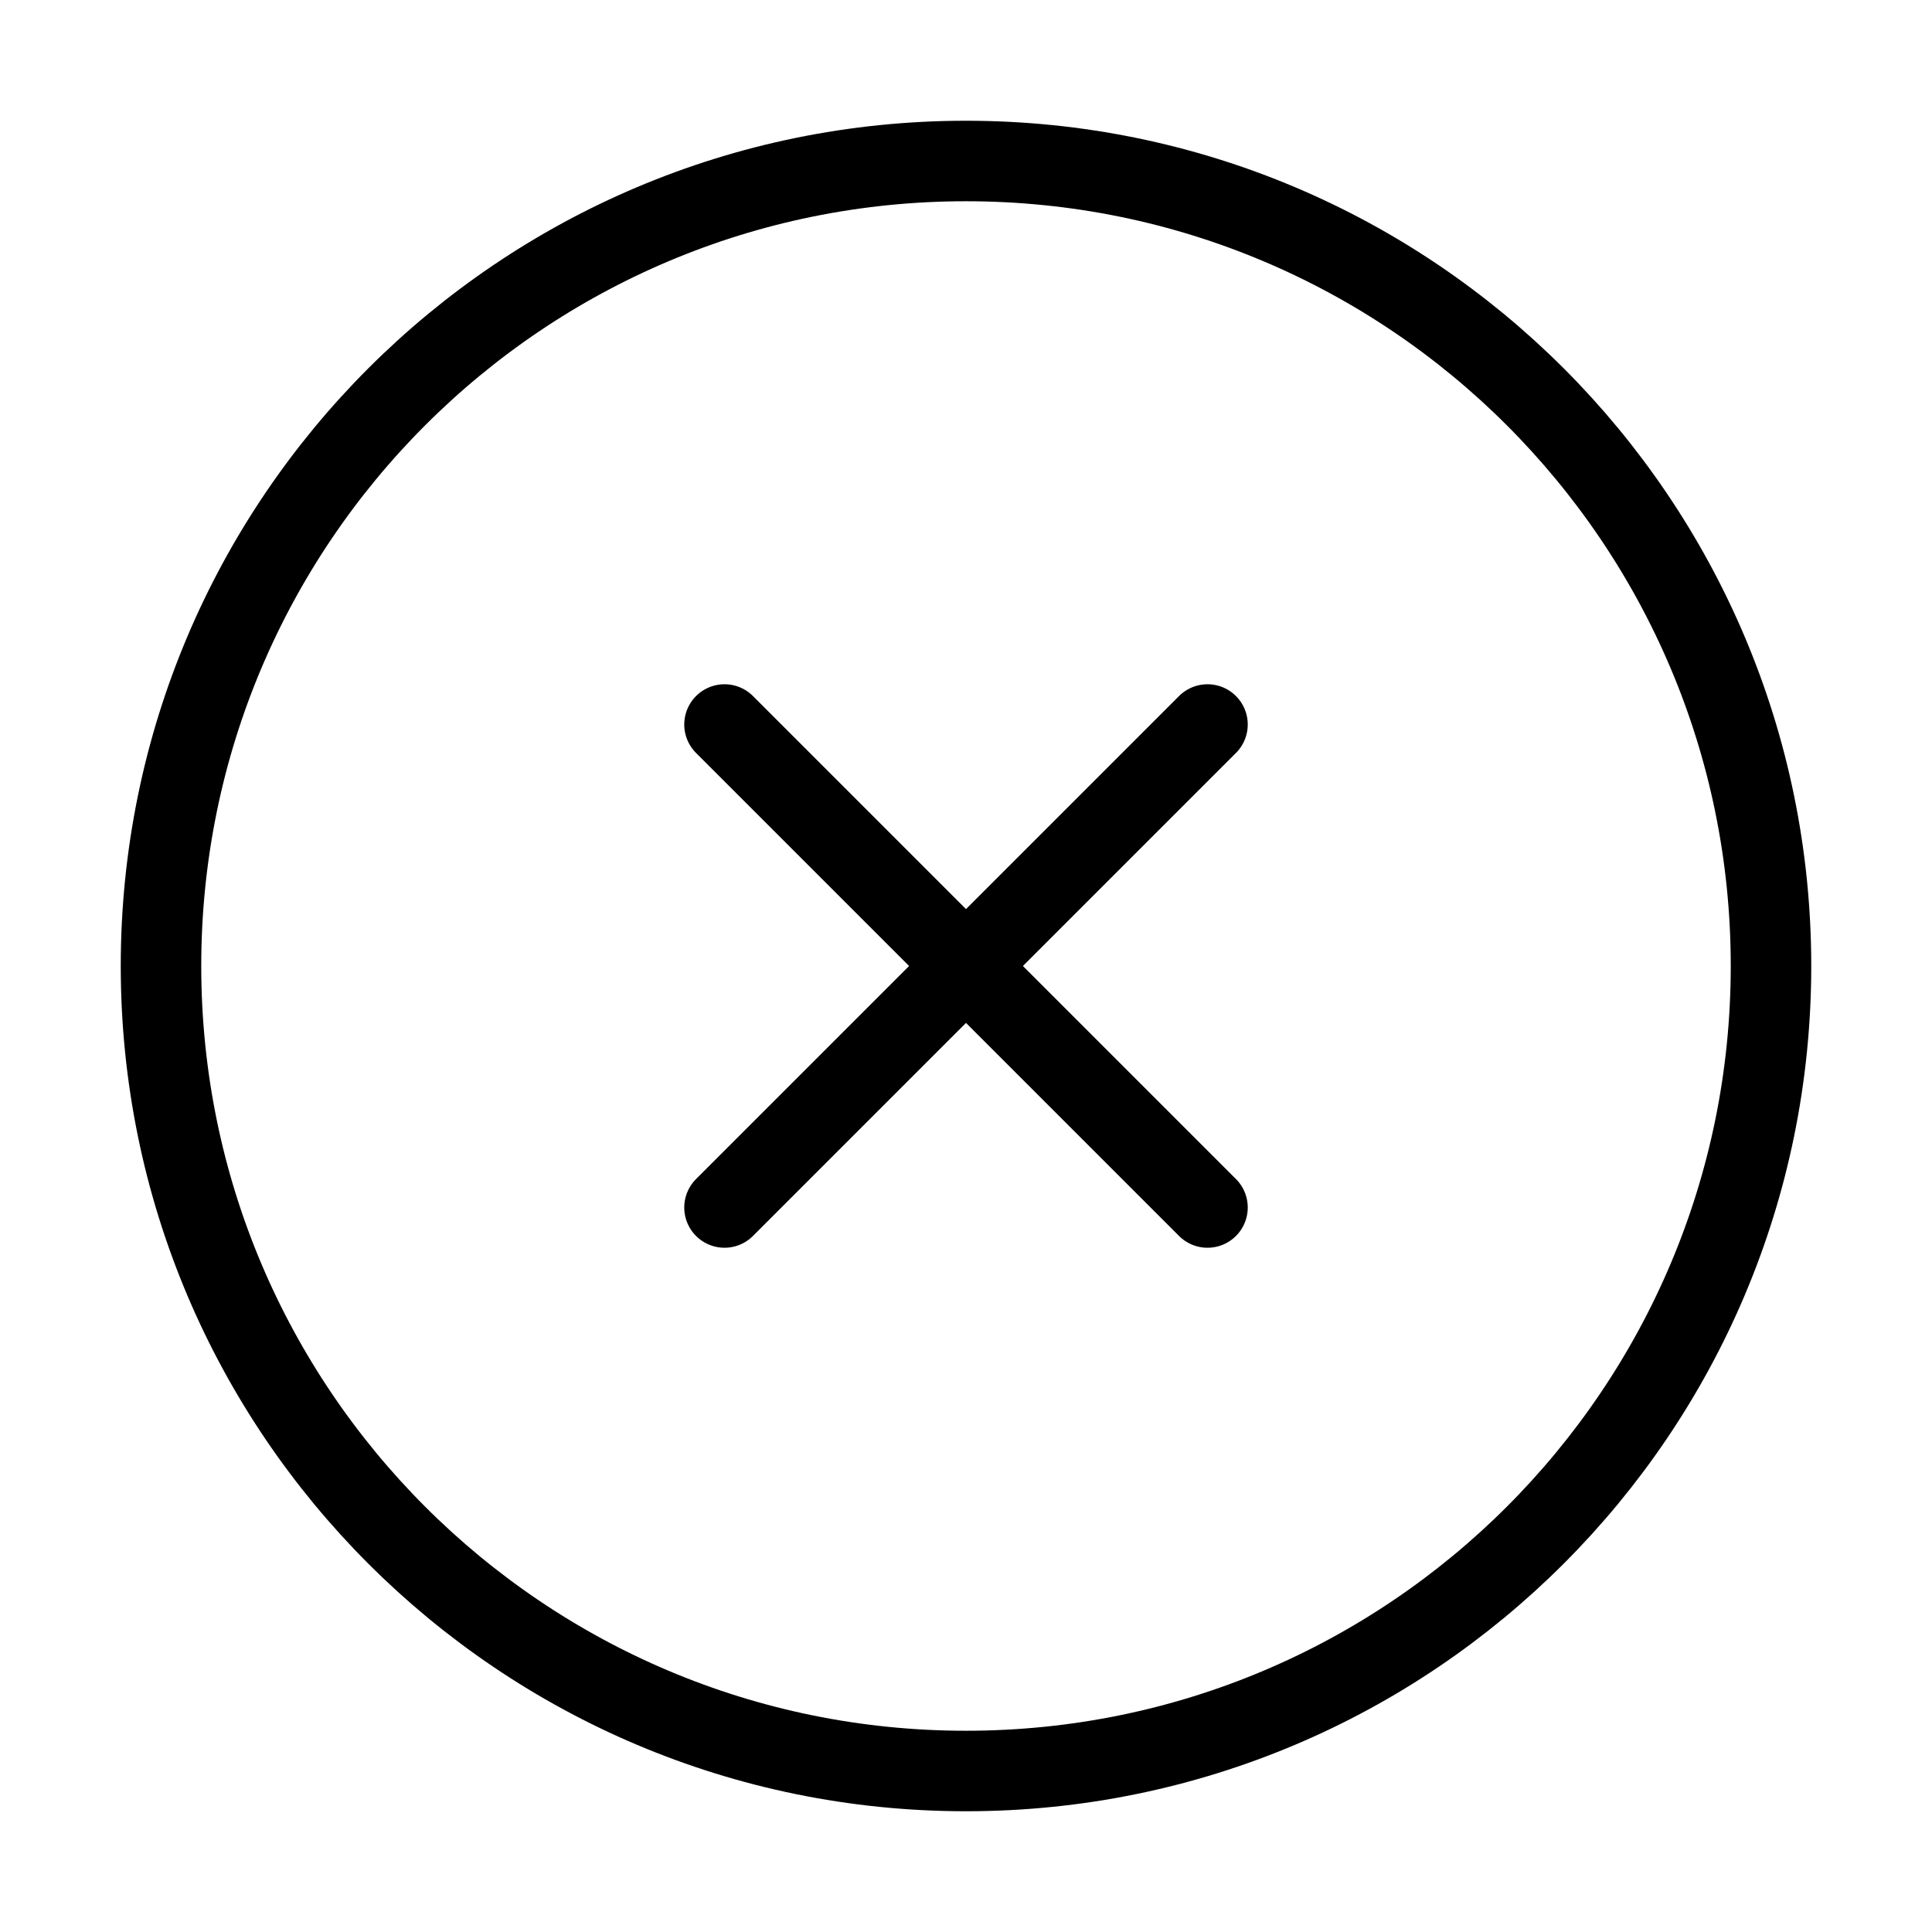
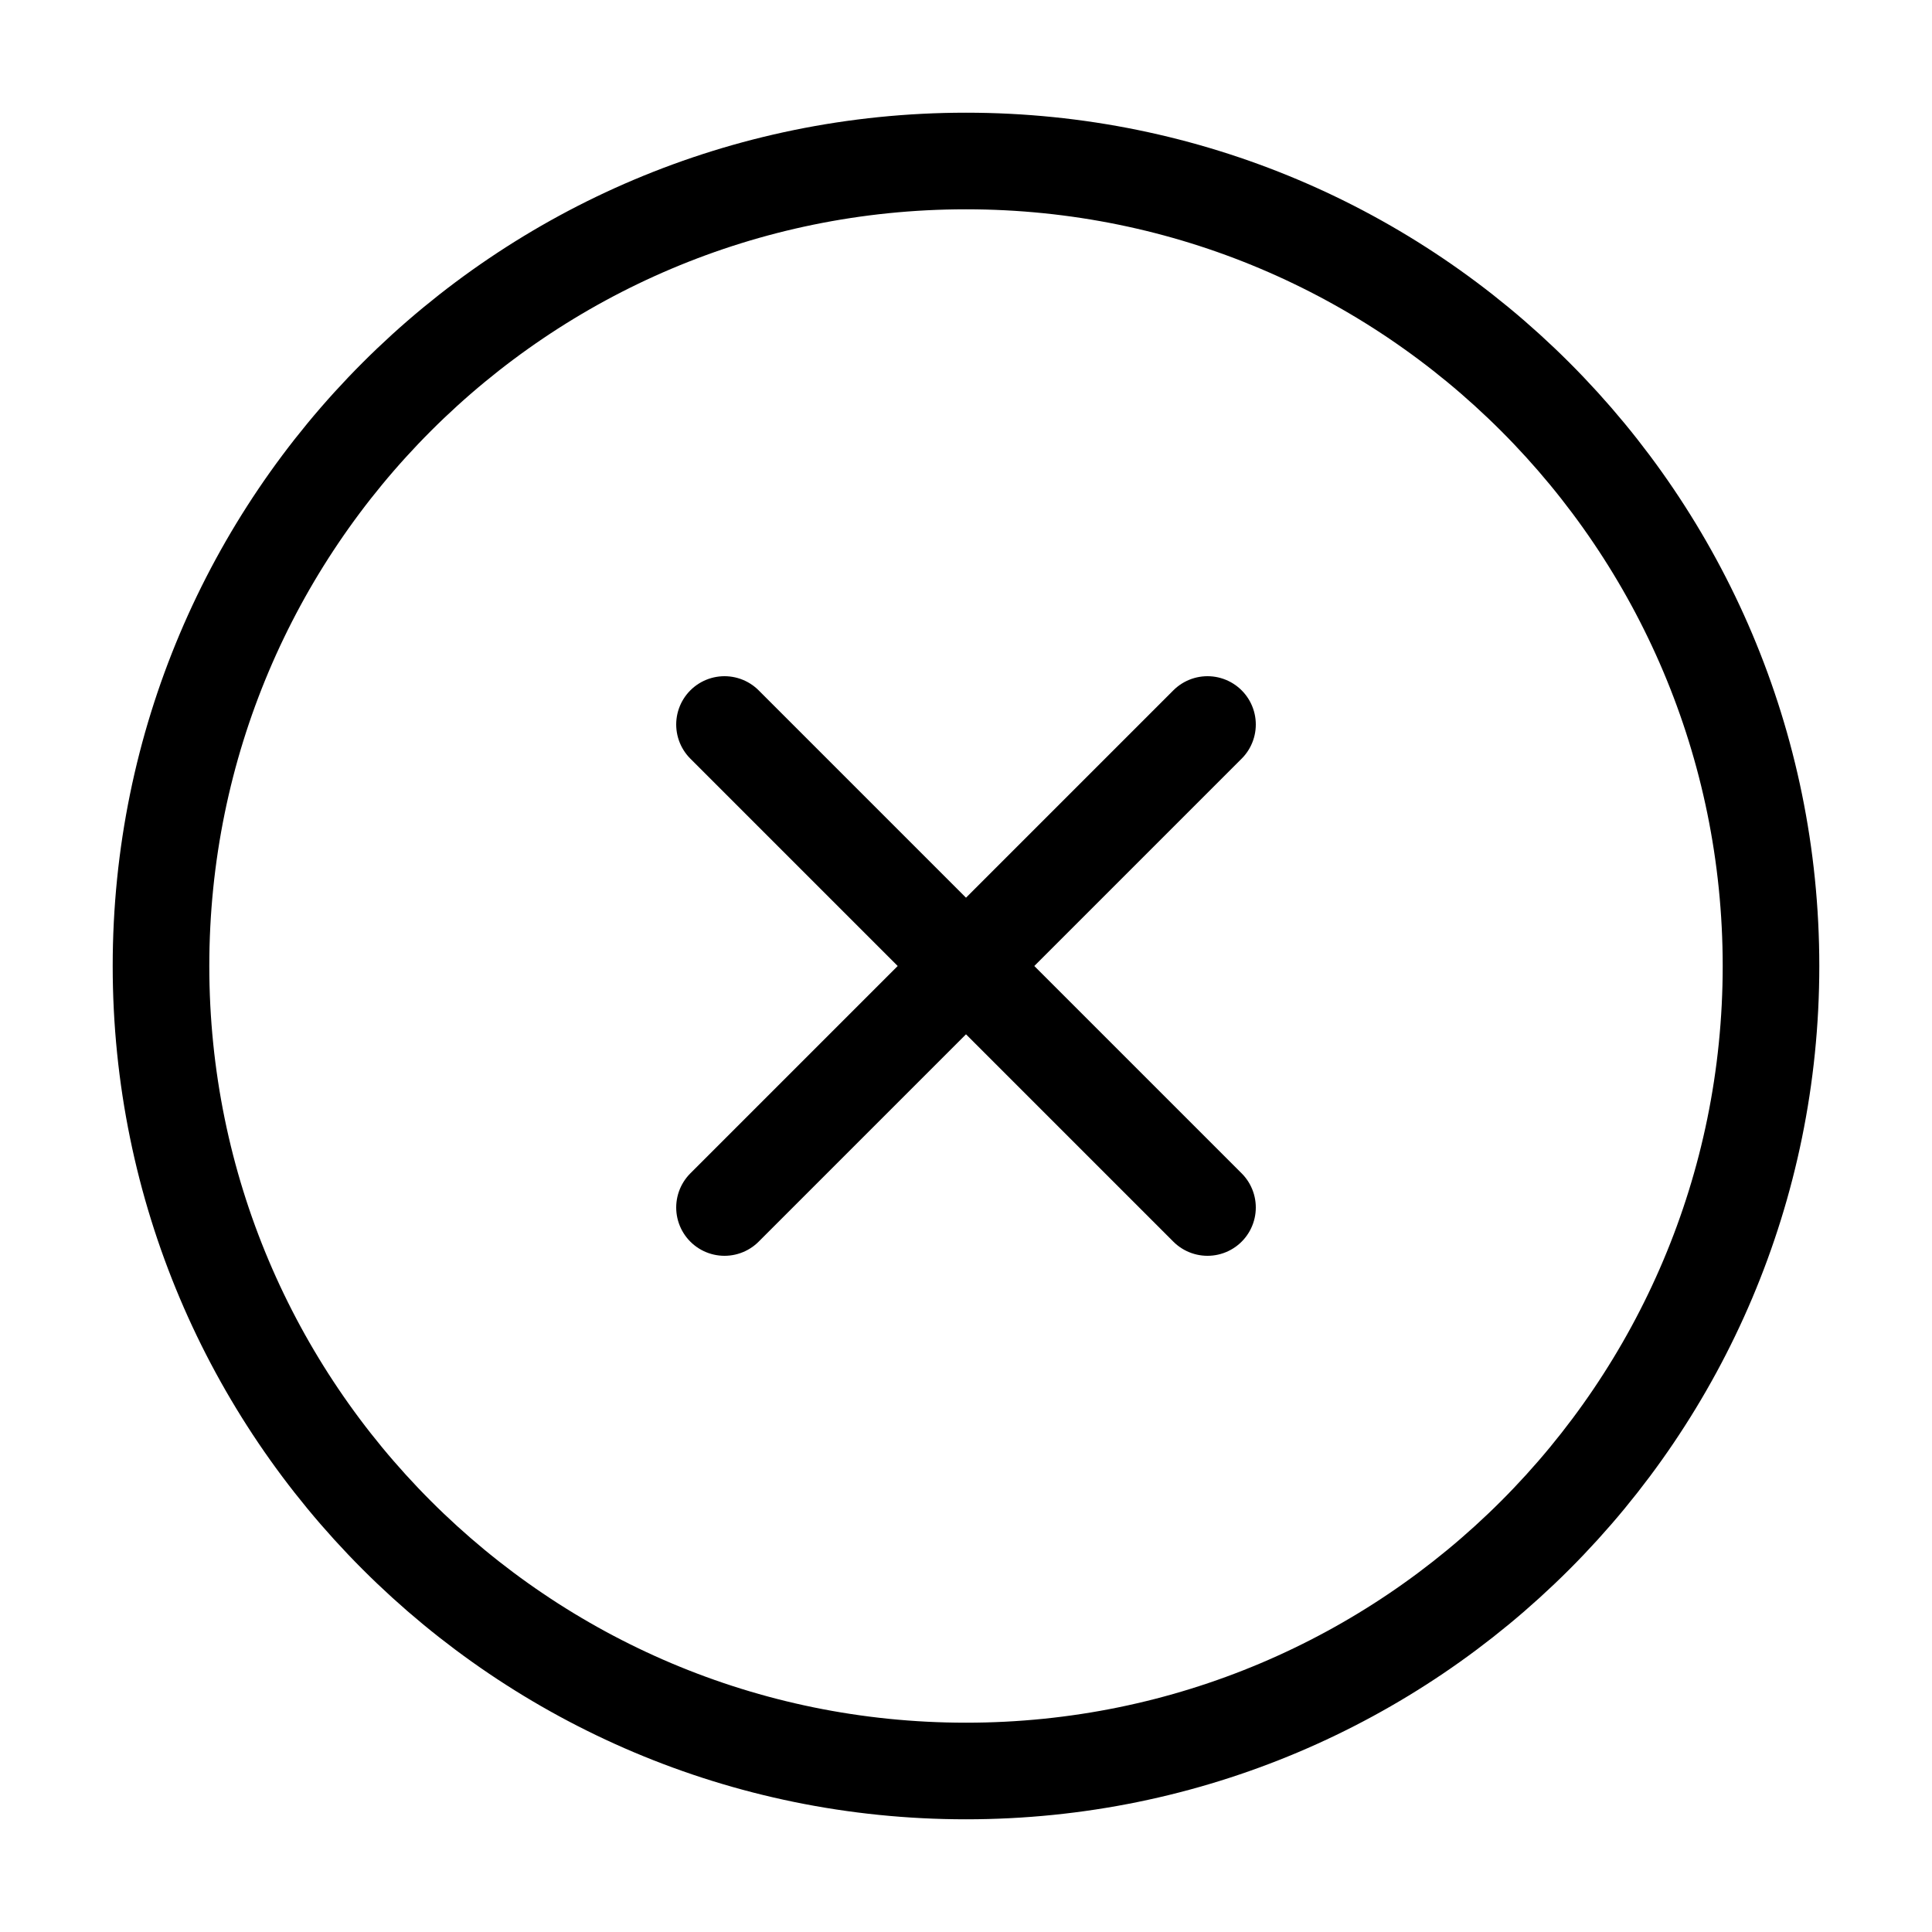
<svg xmlns="http://www.w3.org/2000/svg" width="24" height="24" viewBox="0 0 24 24" fill="none">
-   <path d="M15 9L9 15M9 9L15 15M22 12C22 17.523 17.523 22 12 22C6.477 22 2 17.523 2 12C2 6.477 6.477 2 12 2C17.523 2 22 6.477 22 12Z" stroke="currentColor" stroke-width="1" stroke-linecap="round" stroke-linejoin="round" />
+   <path d="M15 9L9 15M9 9L15 15M22 12C22 17.523 17.523 22 12 22C6.477 22 2 17.523 2 12C2 6.477 6.477 2 12 2C17.523 2 22 6.477 22 12Z" stroke="currentColor" stroke-width="1.2" stroke-linecap="round" stroke-linejoin="round" />
</svg>
